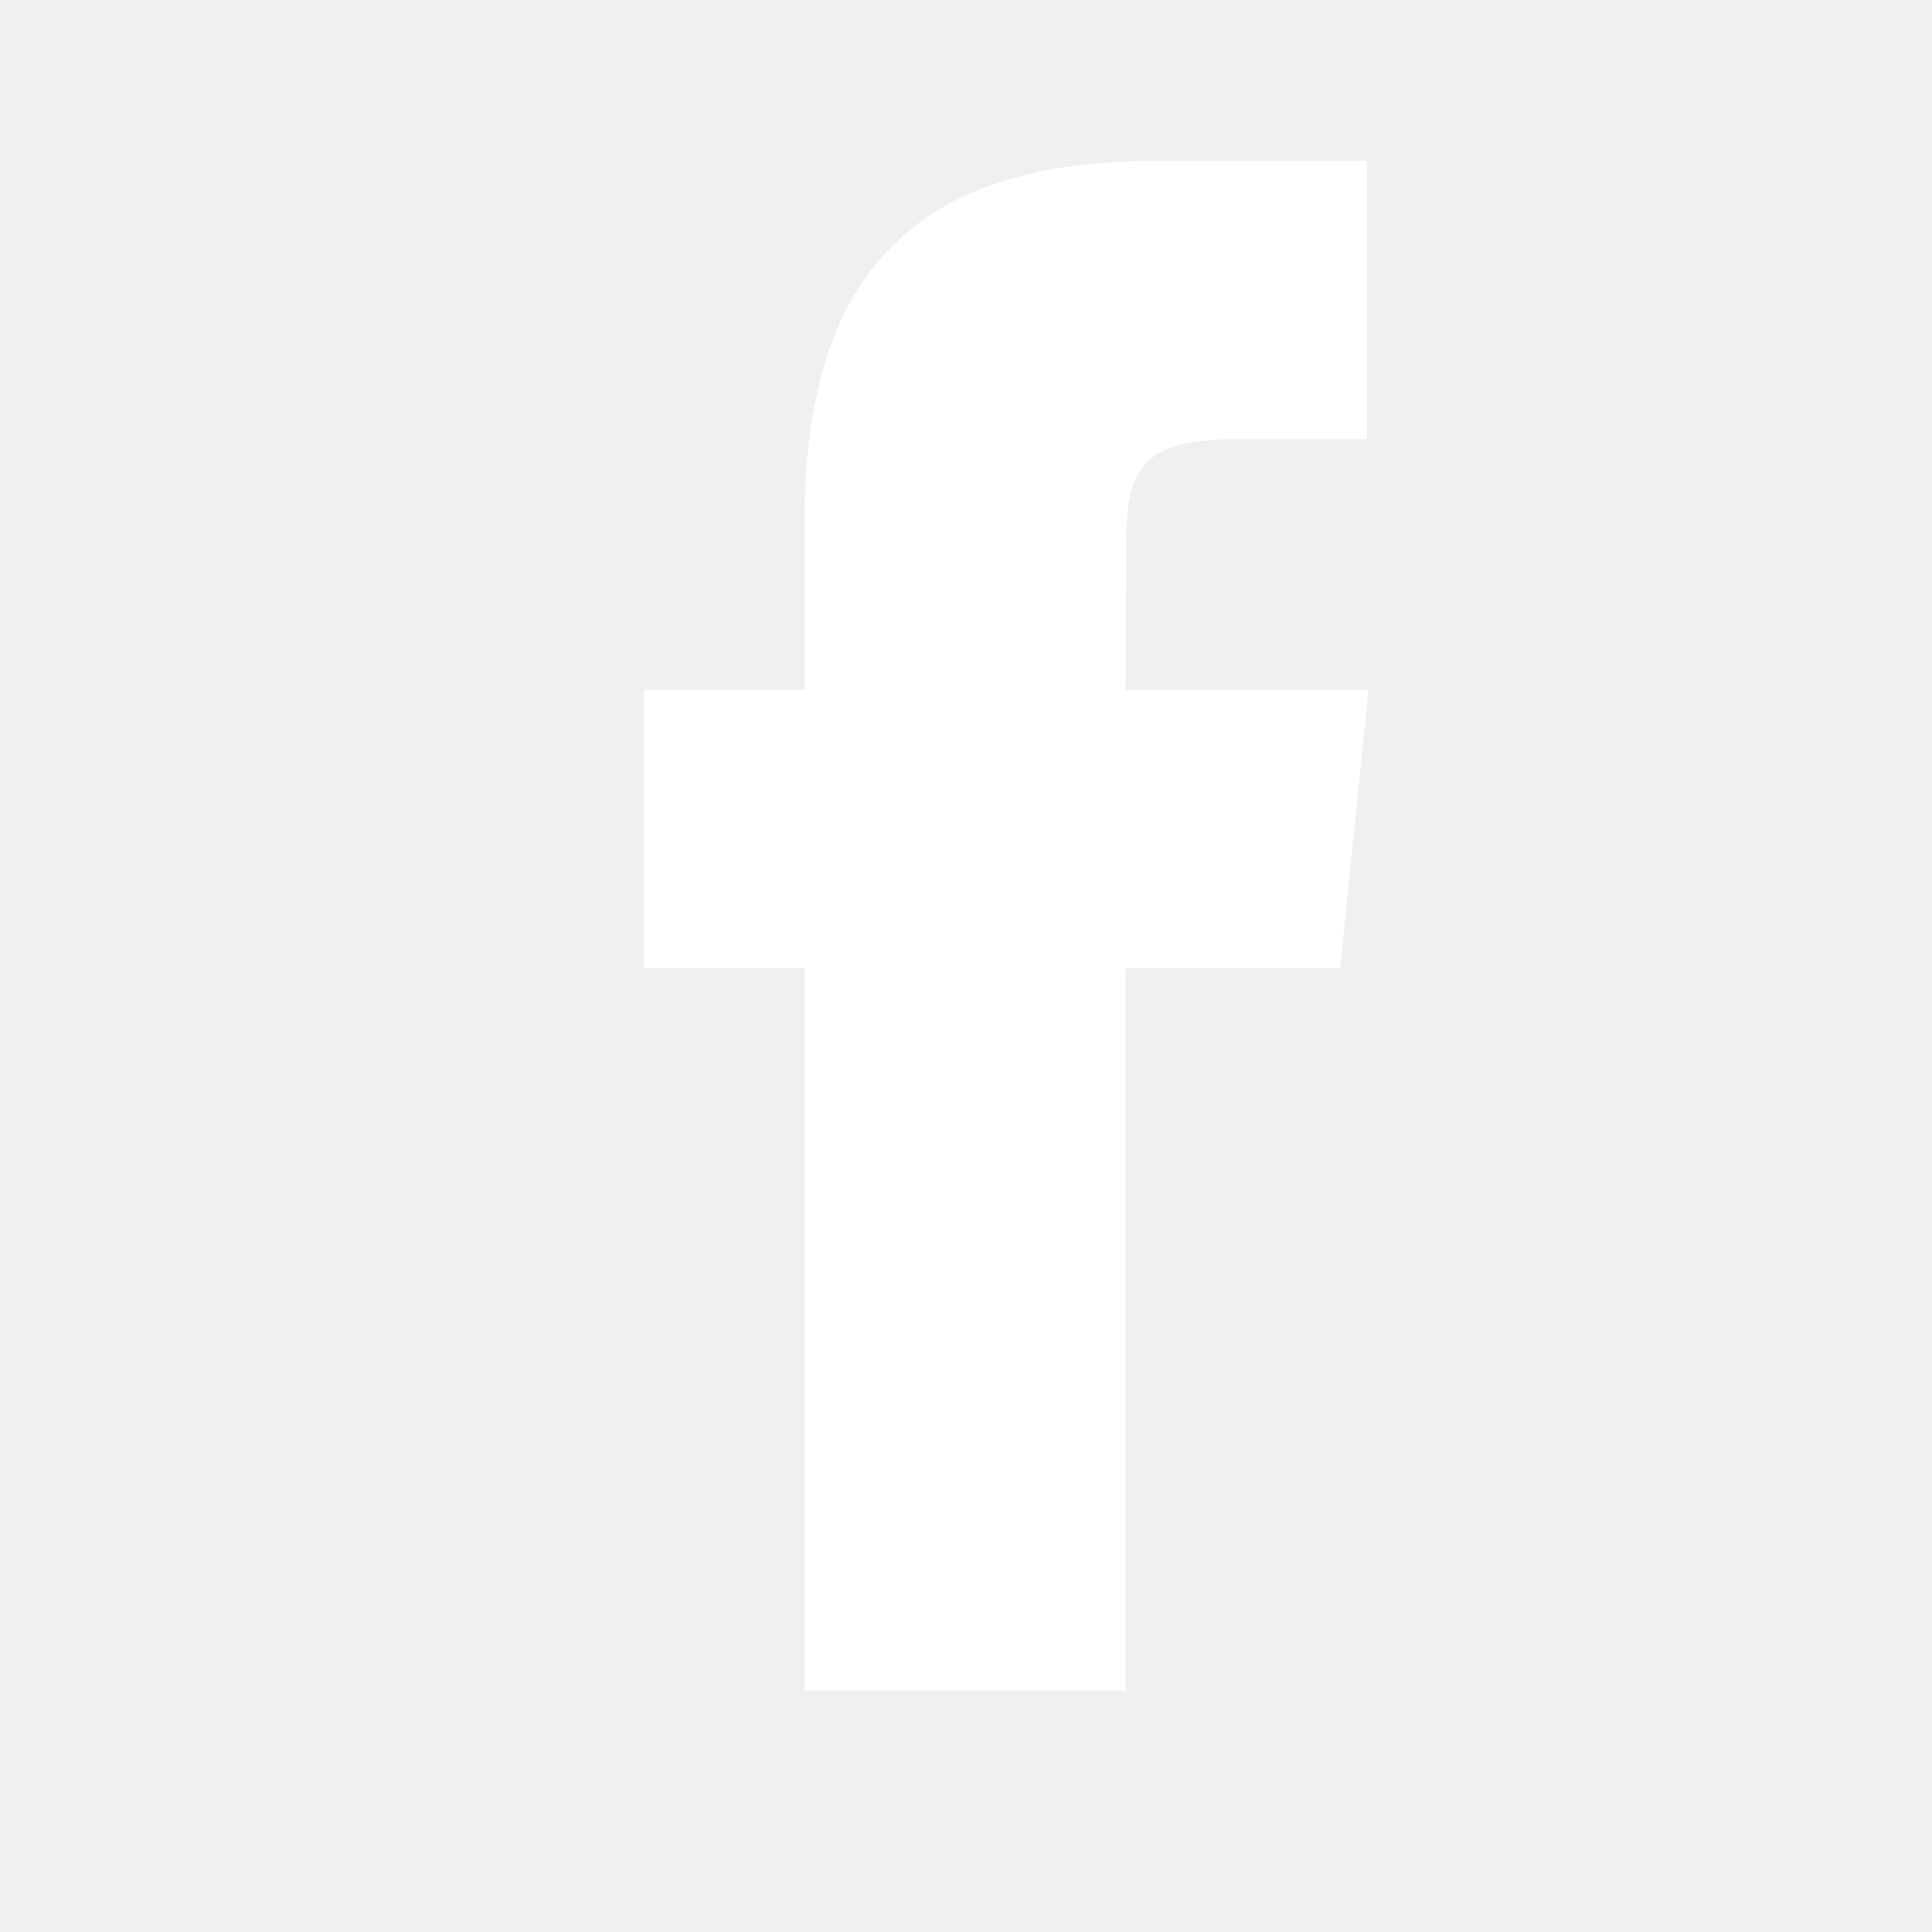
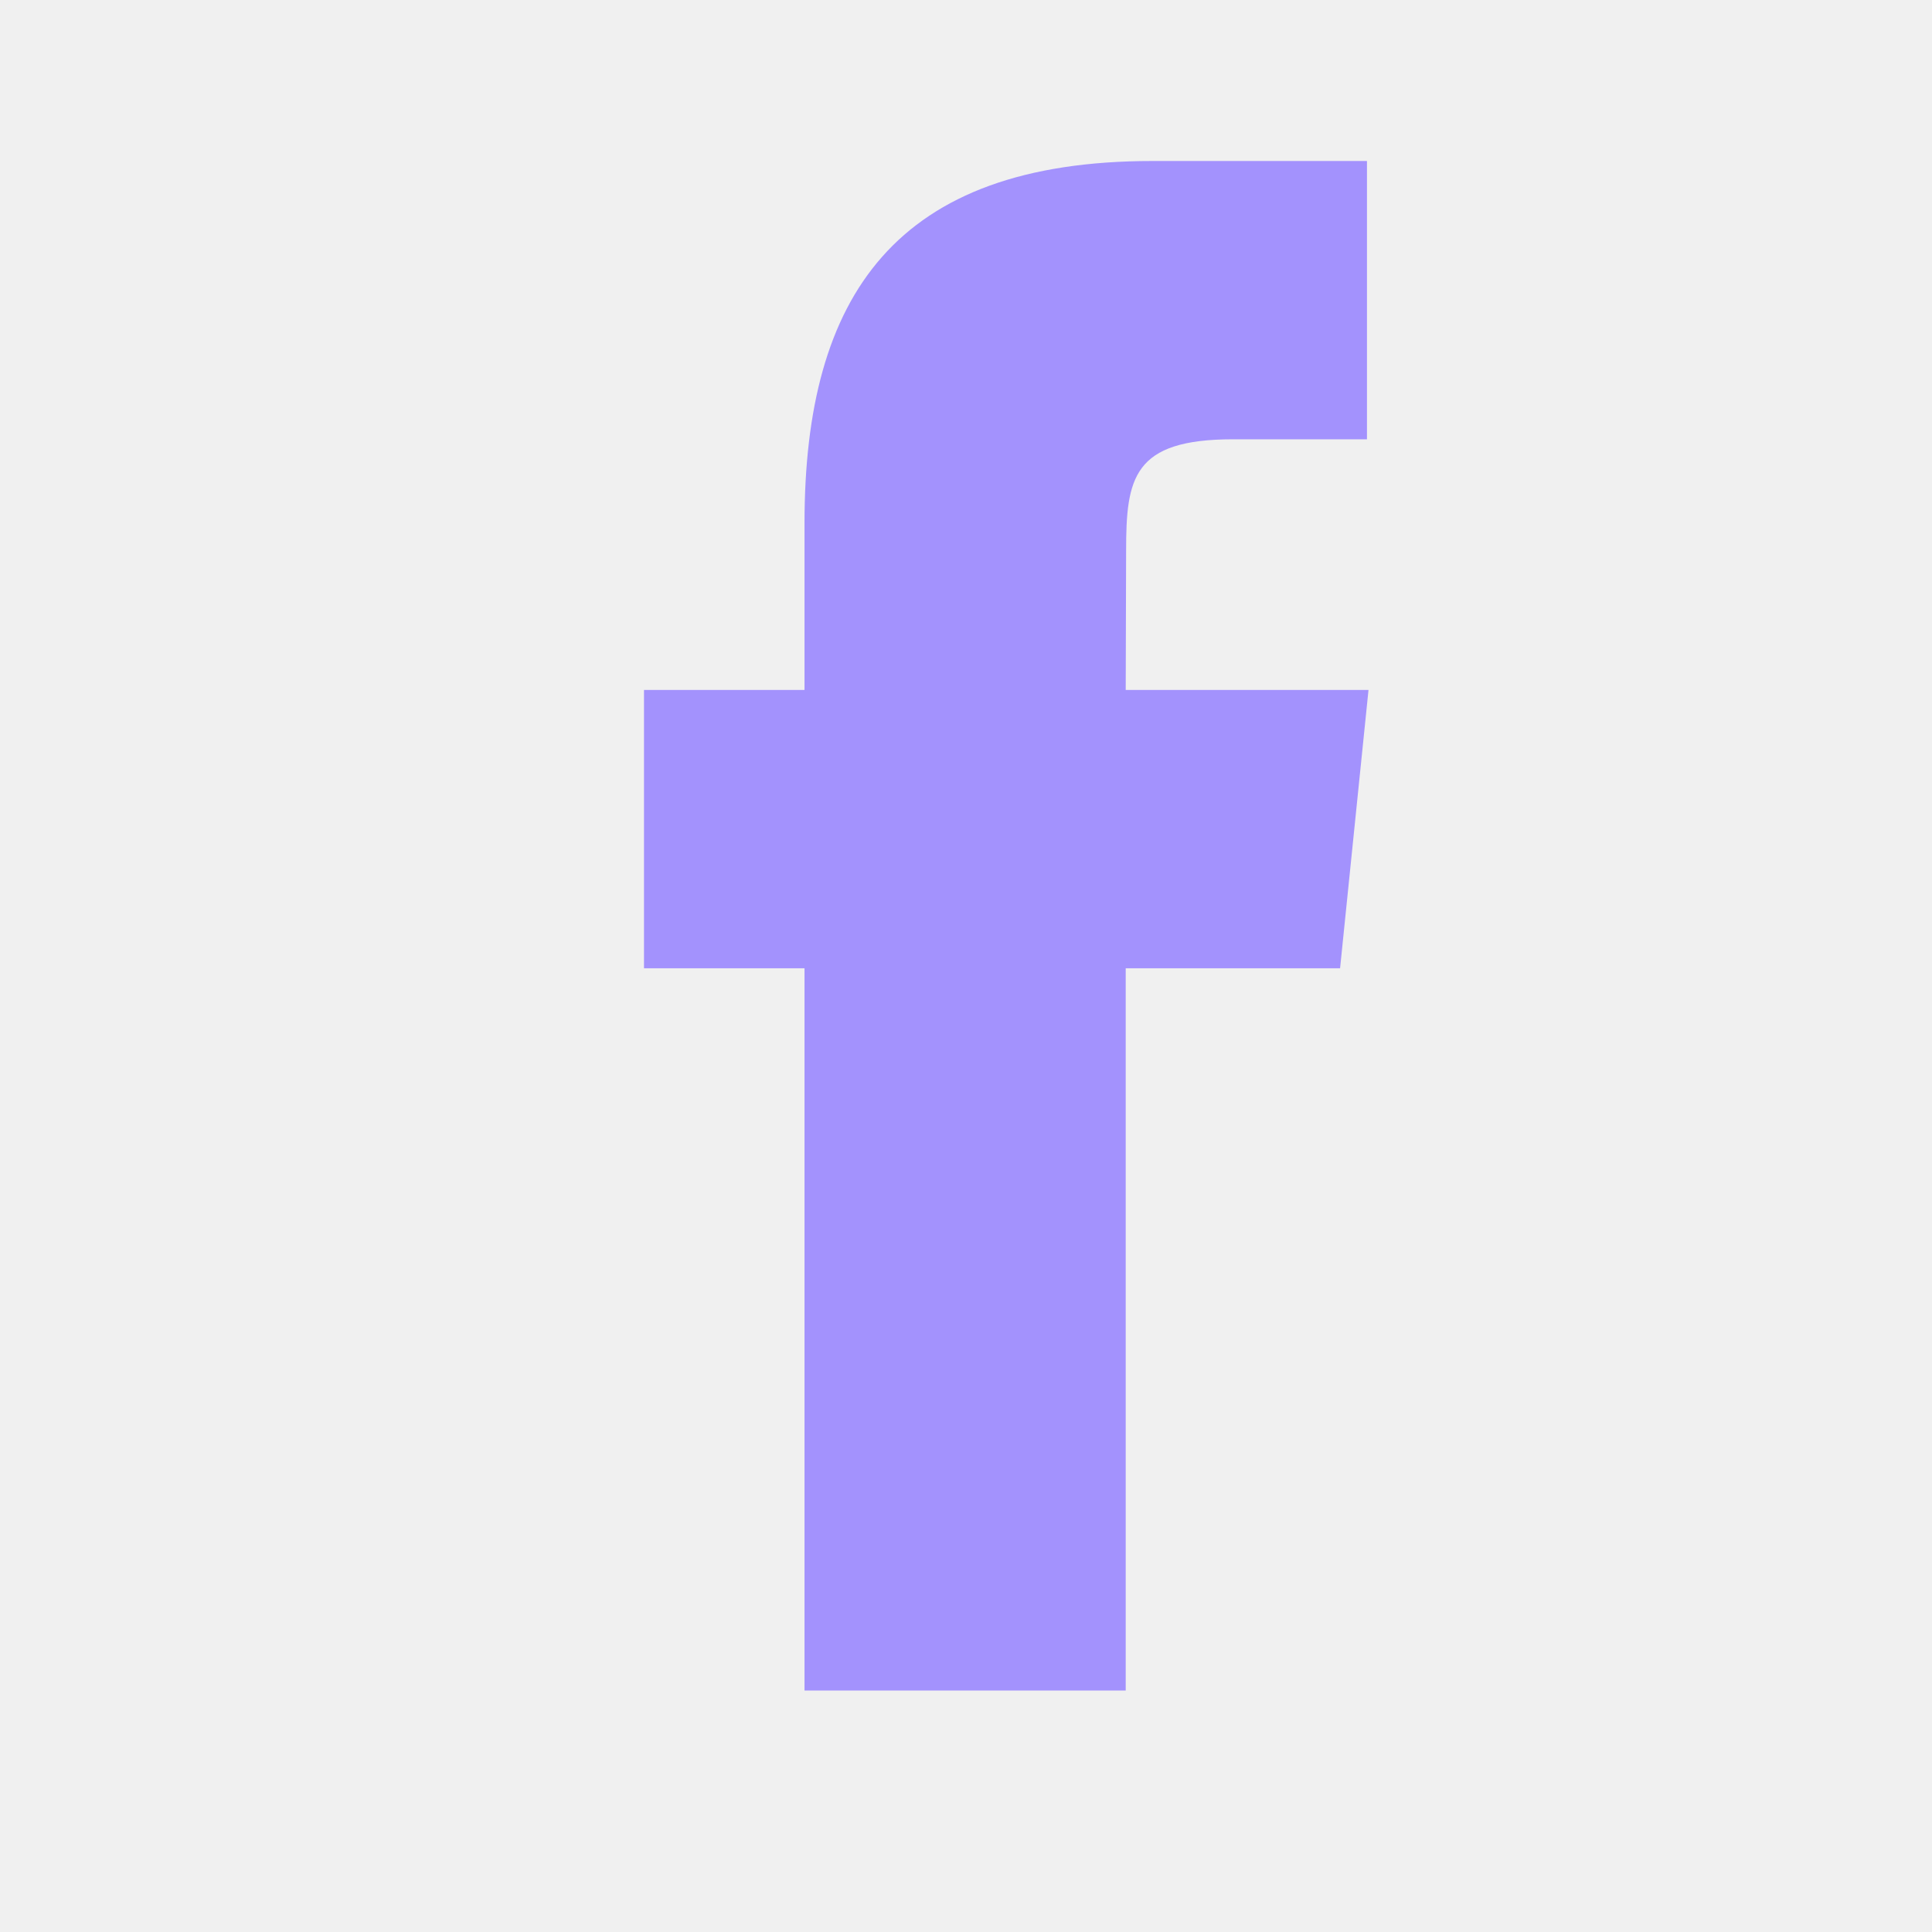
<svg xmlns="http://www.w3.org/2000/svg" width="24" height="24" viewBox="0 0 24 24" fill="none">
-   <path fill-rule="evenodd" clip-rule="evenodd" d="M13.984 21H9.994V12.028H8V8.571H9.994V6.497C9.994 3.678 11.12 2 14.318 2H16.981V5.457H15.317C14.072 5.457 13.989 5.94 13.989 6.842L13.984 8.571H17L16.647 12.028H13.984V21Z" fill="white" />
+   <path fill-rule="evenodd" clip-rule="evenodd" d="M13.984 21H9.994V12.028H8V8.571H9.994V6.497C9.994 3.678 11.12 2 14.318 2H16.981V5.457H15.317C14.072 5.457 13.989 5.94 13.989 6.842L13.984 8.571H17L16.647 12.028H13.984V21Z" fill="#A392FD" />
</svg>
